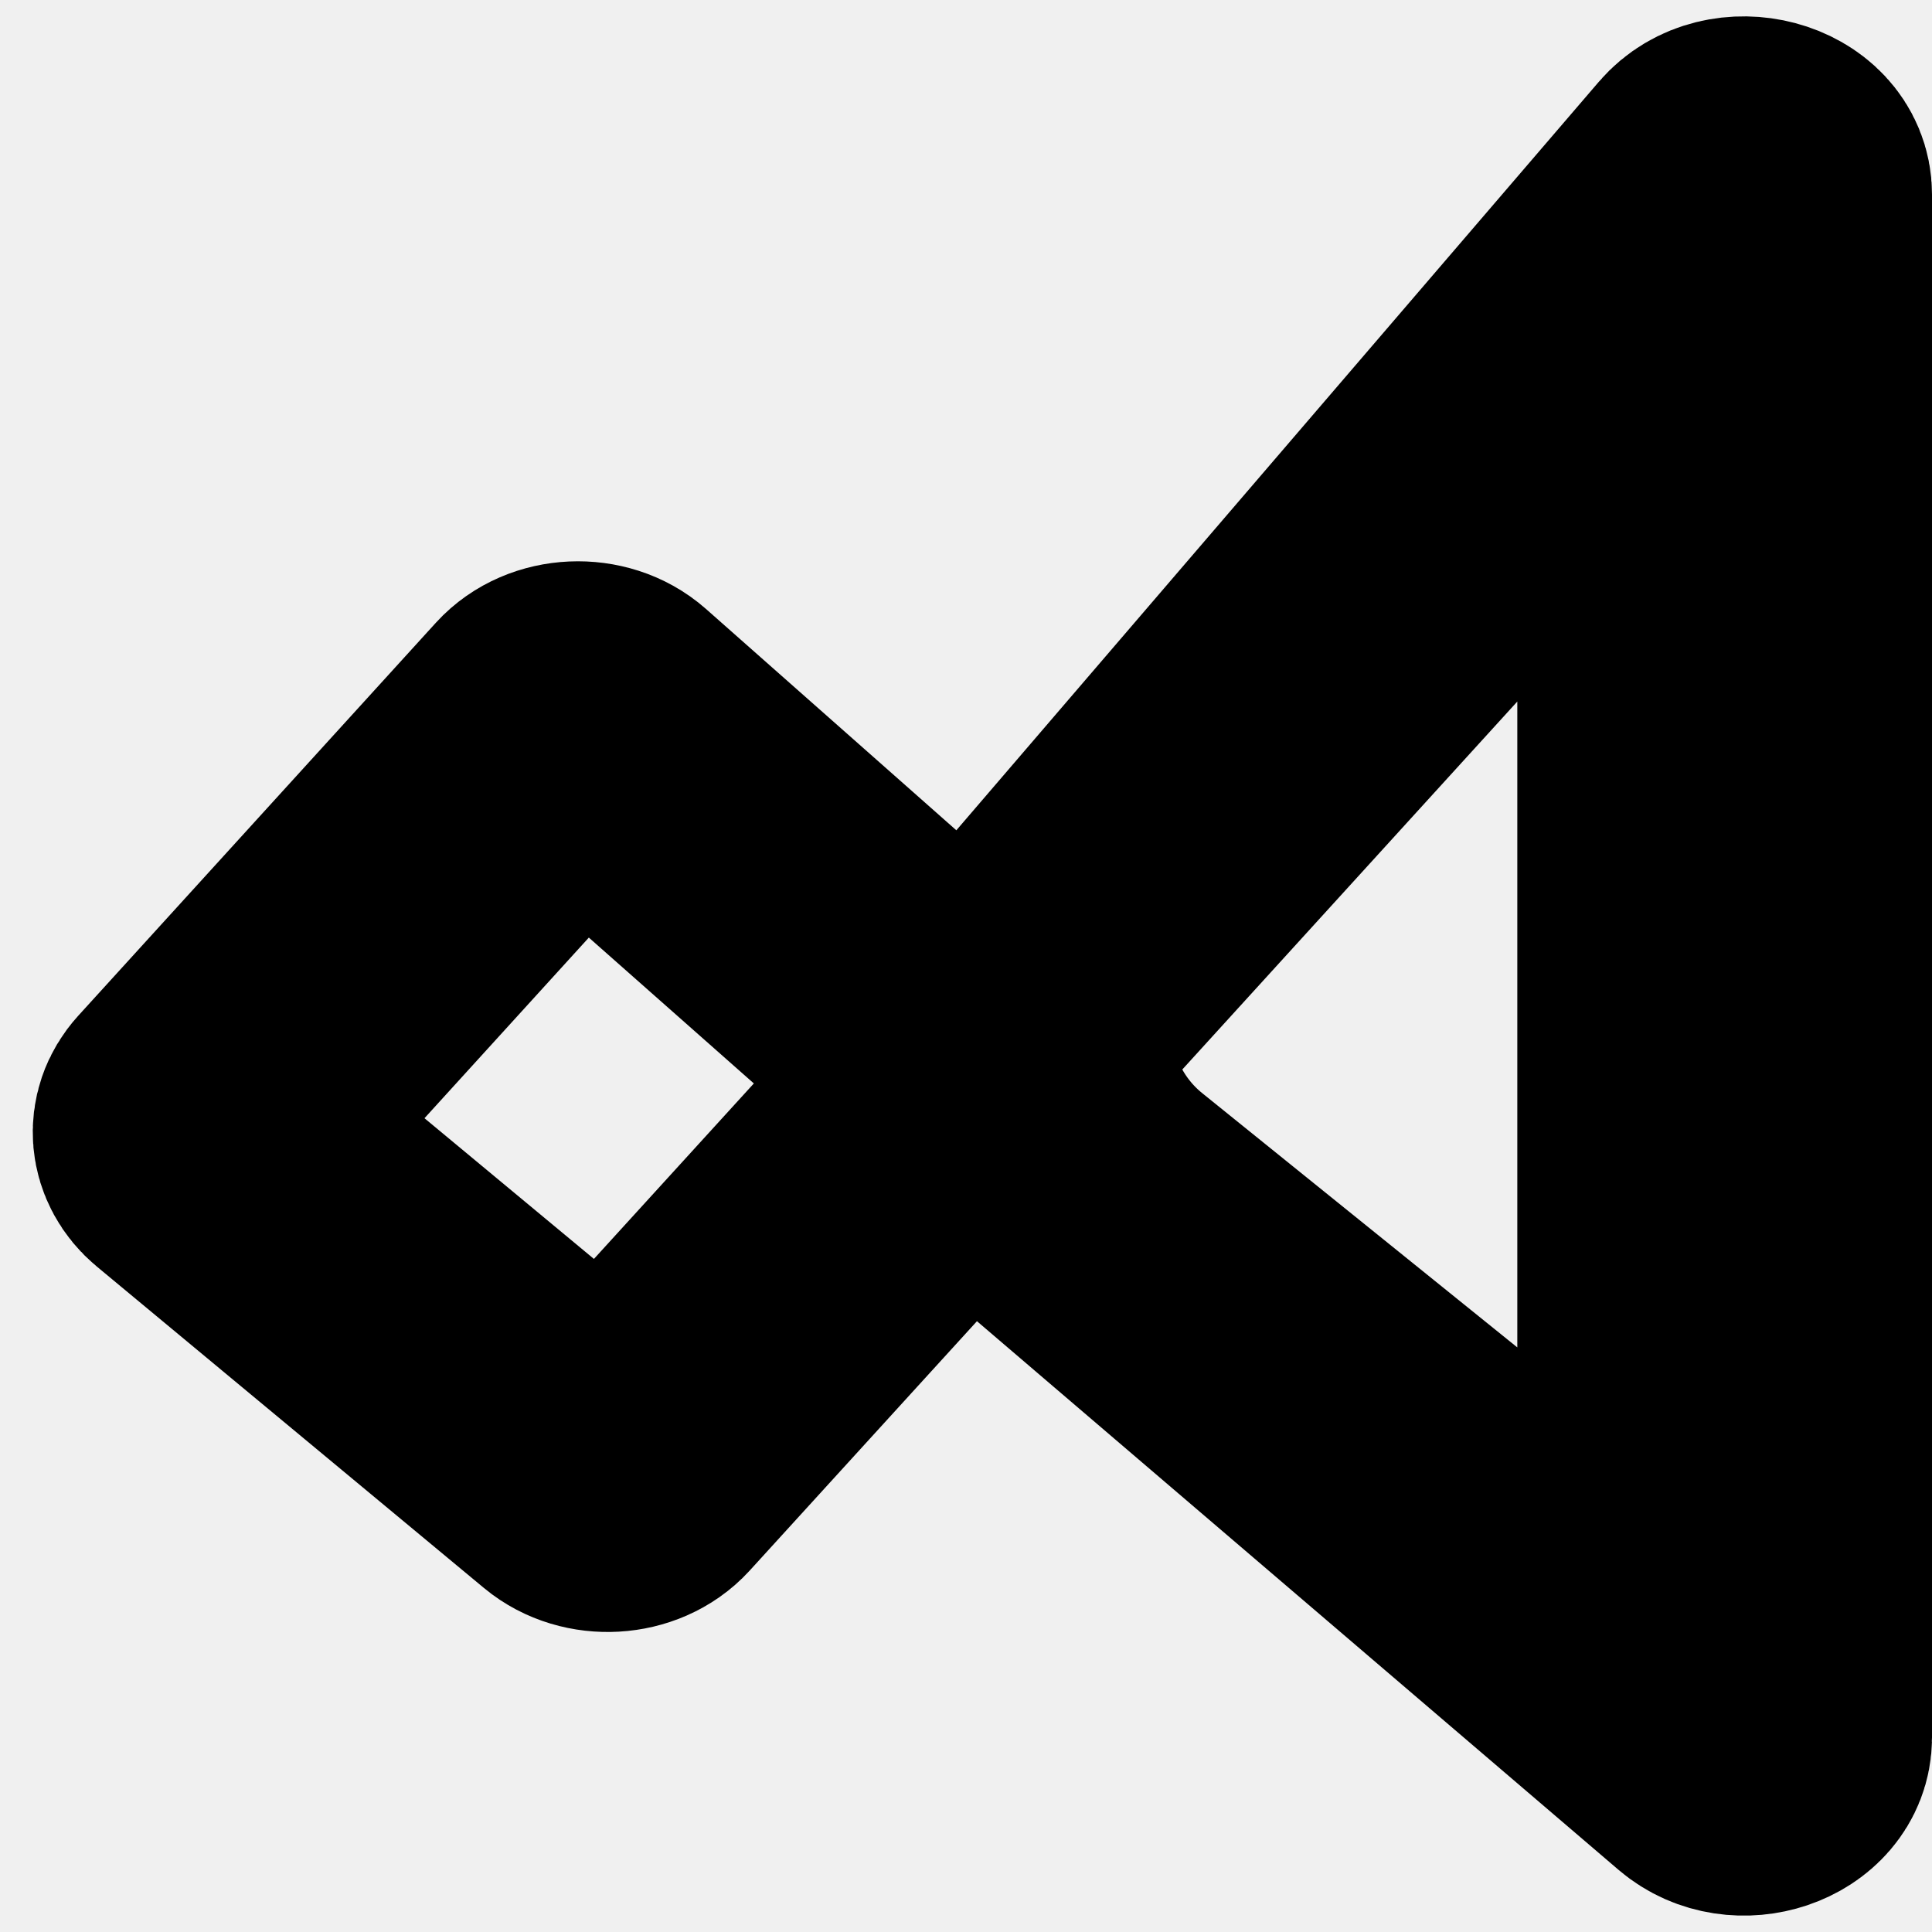
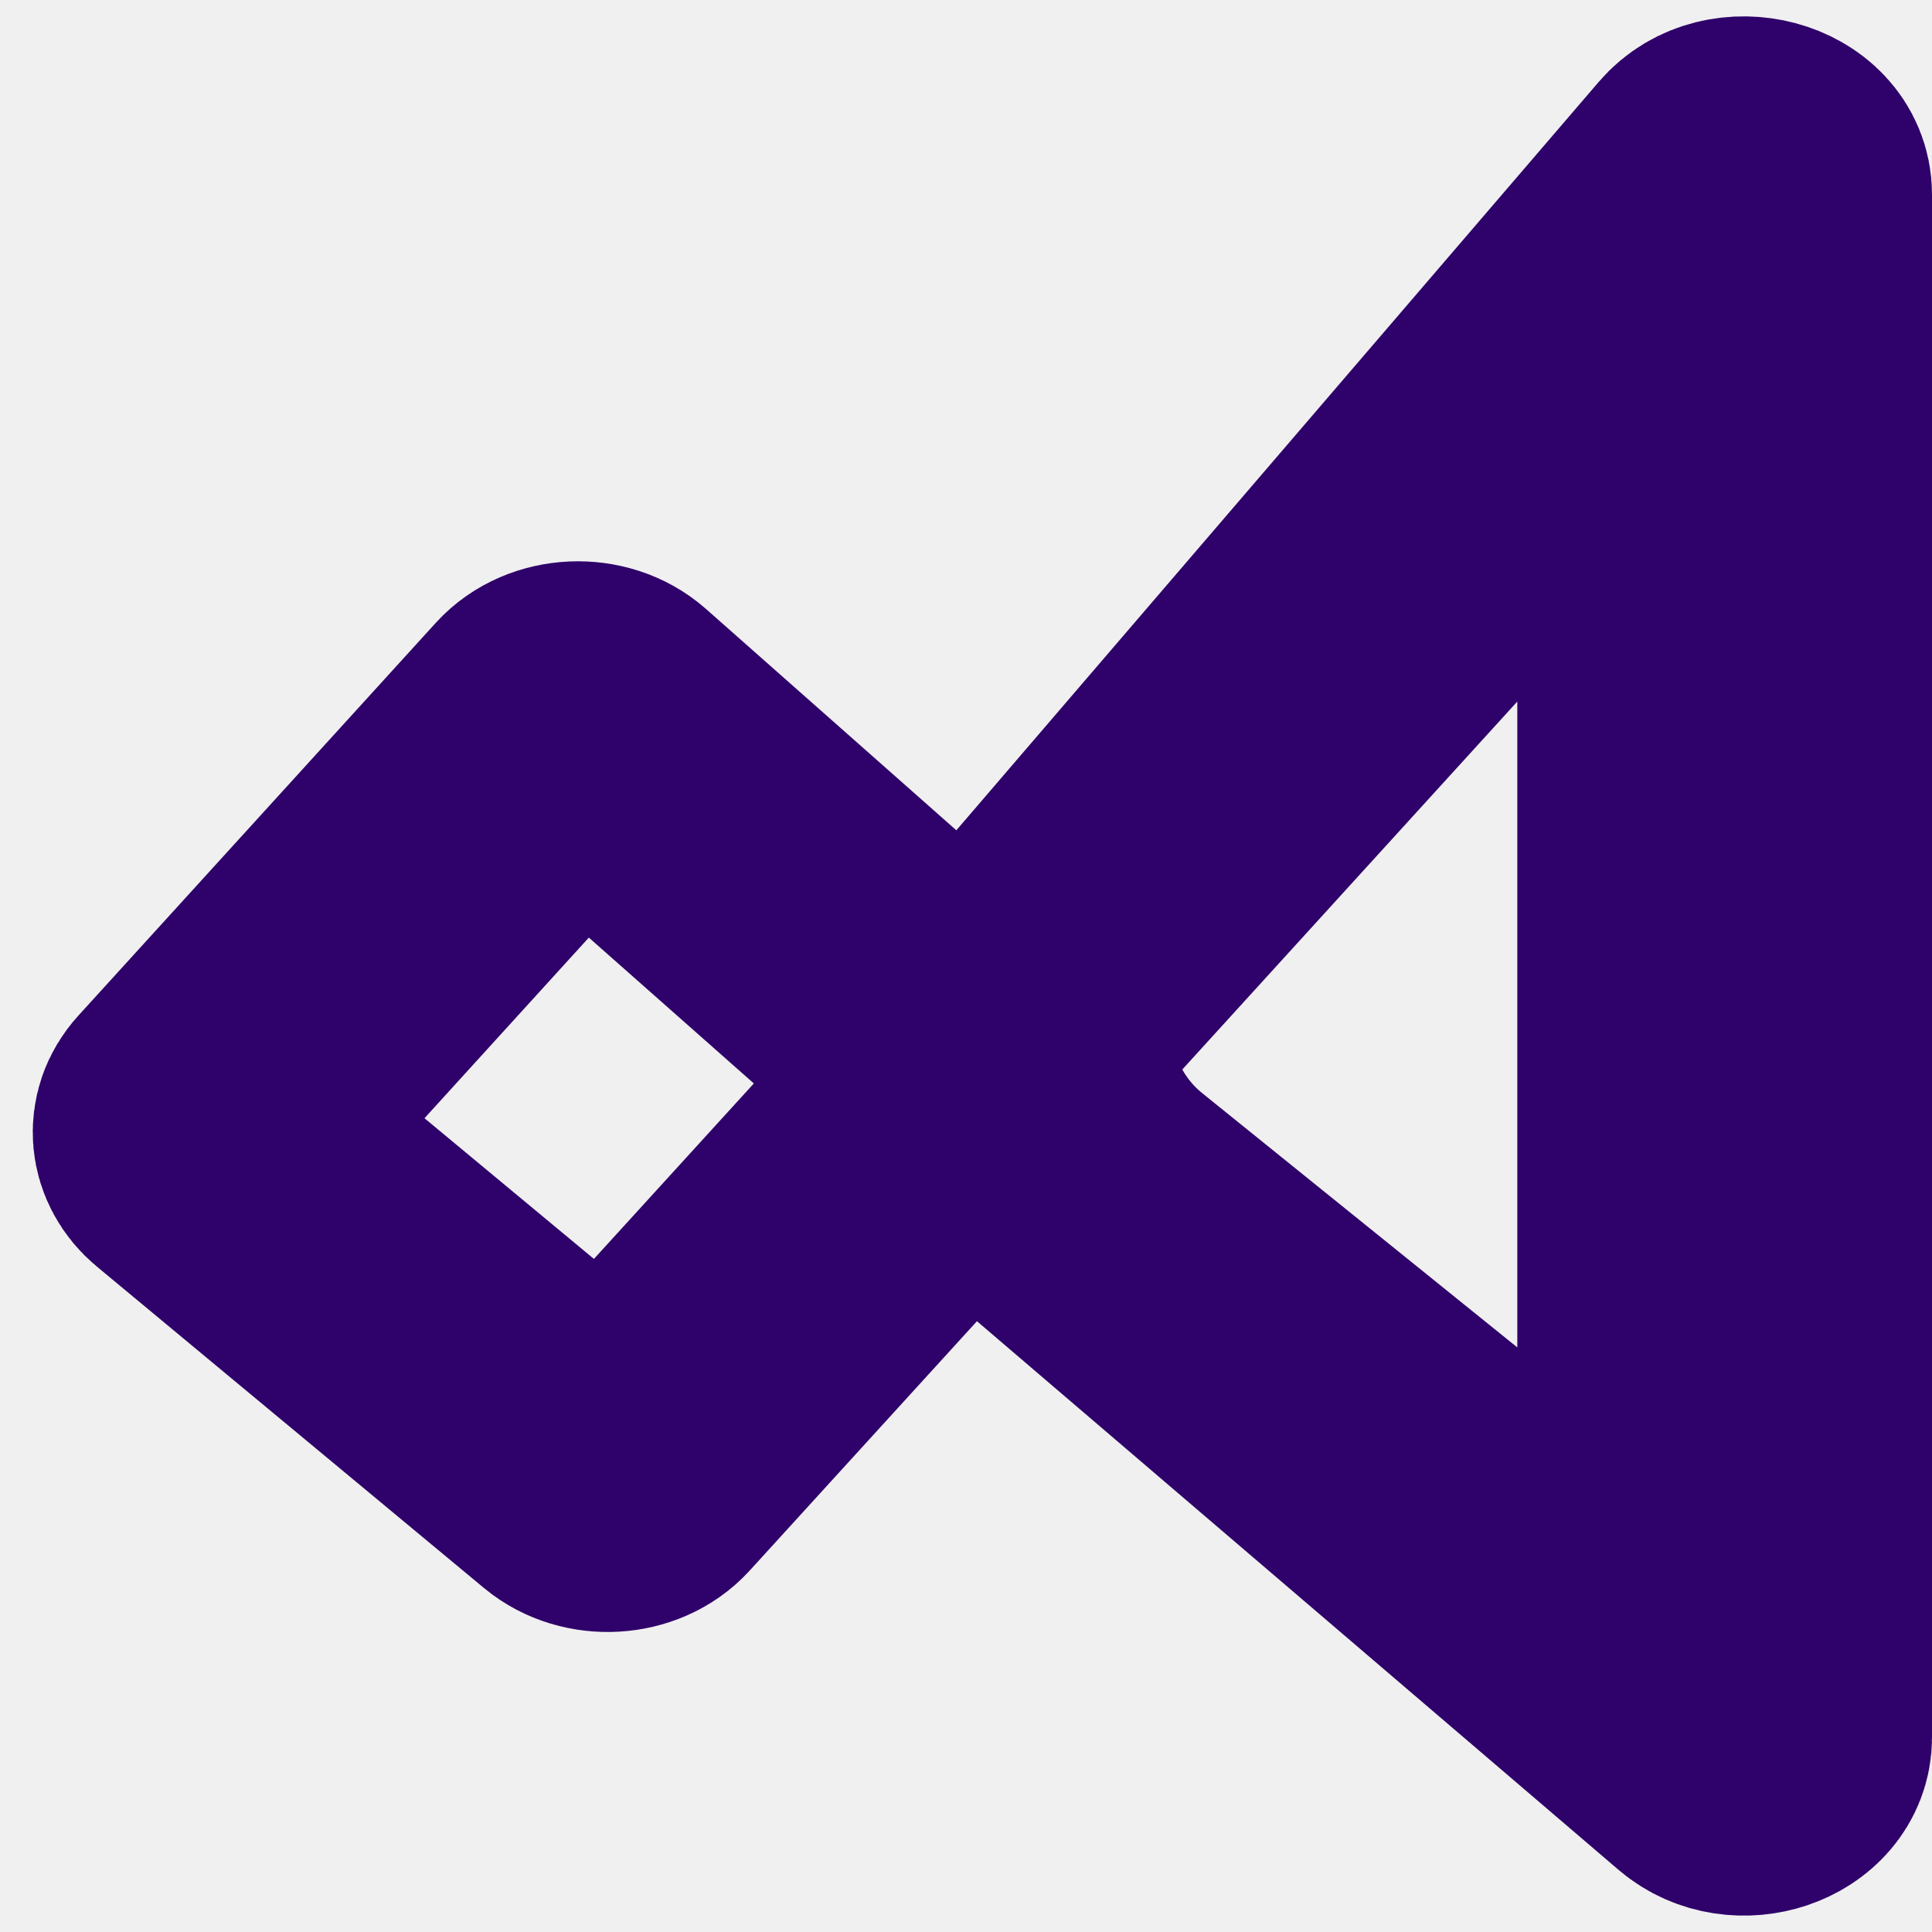
<svg xmlns="http://www.w3.org/2000/svg" width="30" height="30" viewBox="0 0 59 58" fill="none">
-   <path fill-rule="evenodd" clip-rule="evenodd" d="M50.336 10.588L31.793 30.956V30.956C31.793 32.914 32.678 34.767 34.202 35.996L50.336 49.015V10.588ZM51.858 4.606C52.836 3.466 55 4.041 55 5.441V52.559C55 53.85 53.109 54.487 52.026 53.561L30.204 34.9C29.89 34.631 29.714 34.272 29.714 33.898V30.863C29.714 30.564 29.827 30.273 30.036 30.029L51.858 4.606ZM16.267 21.212C16.914 20.501 18.176 20.445 18.911 21.094L28.898 29.923C29.2 30.189 29.368 30.541 29.368 30.907V33.938C29.368 34.251 29.245 34.556 29.017 34.806L19.939 44.767C19.305 45.462 18.078 45.535 17.334 44.917L5.51 35.099C4.907 34.598 4.821 33.791 5.348 33.211L16.267 21.212ZM17.677 22.524L7.188 34.052L18.521 43.463L27.29 33.841V31.021L17.677 22.524Z" fill="white" stroke="black" stroke-width="8" />
+   <path fill-rule="evenodd" clip-rule="evenodd" d="M50.336 10.588L31.793 30.956V30.956C31.793 32.914 32.678 34.767 34.202 35.996L50.336 49.015V10.588ZM51.858 4.606C52.836 3.466 55 4.041 55 5.441V52.559C55 53.85 53.109 54.487 52.026 53.561L30.204 34.9C29.89 34.631 29.714 34.272 29.714 33.898V30.863C29.714 30.564 29.827 30.273 30.036 30.029L51.858 4.606ZM16.267 21.212C16.914 20.501 18.176 20.445 18.911 21.094L28.898 29.923C29.2 30.189 29.368 30.541 29.368 30.907V33.938C29.368 34.251 29.245 34.556 29.017 34.806L19.939 44.767C19.305 45.462 18.078 45.535 17.334 44.917L5.51 35.099C4.907 34.598 4.821 33.791 5.348 33.211L16.267 21.212ZM17.677 22.524L7.188 34.052L18.521 43.463L27.29 33.841V31.021L17.677 22.524Z" fill="white" stroke="#2f016a" stroke-width="8" />
</svg>
